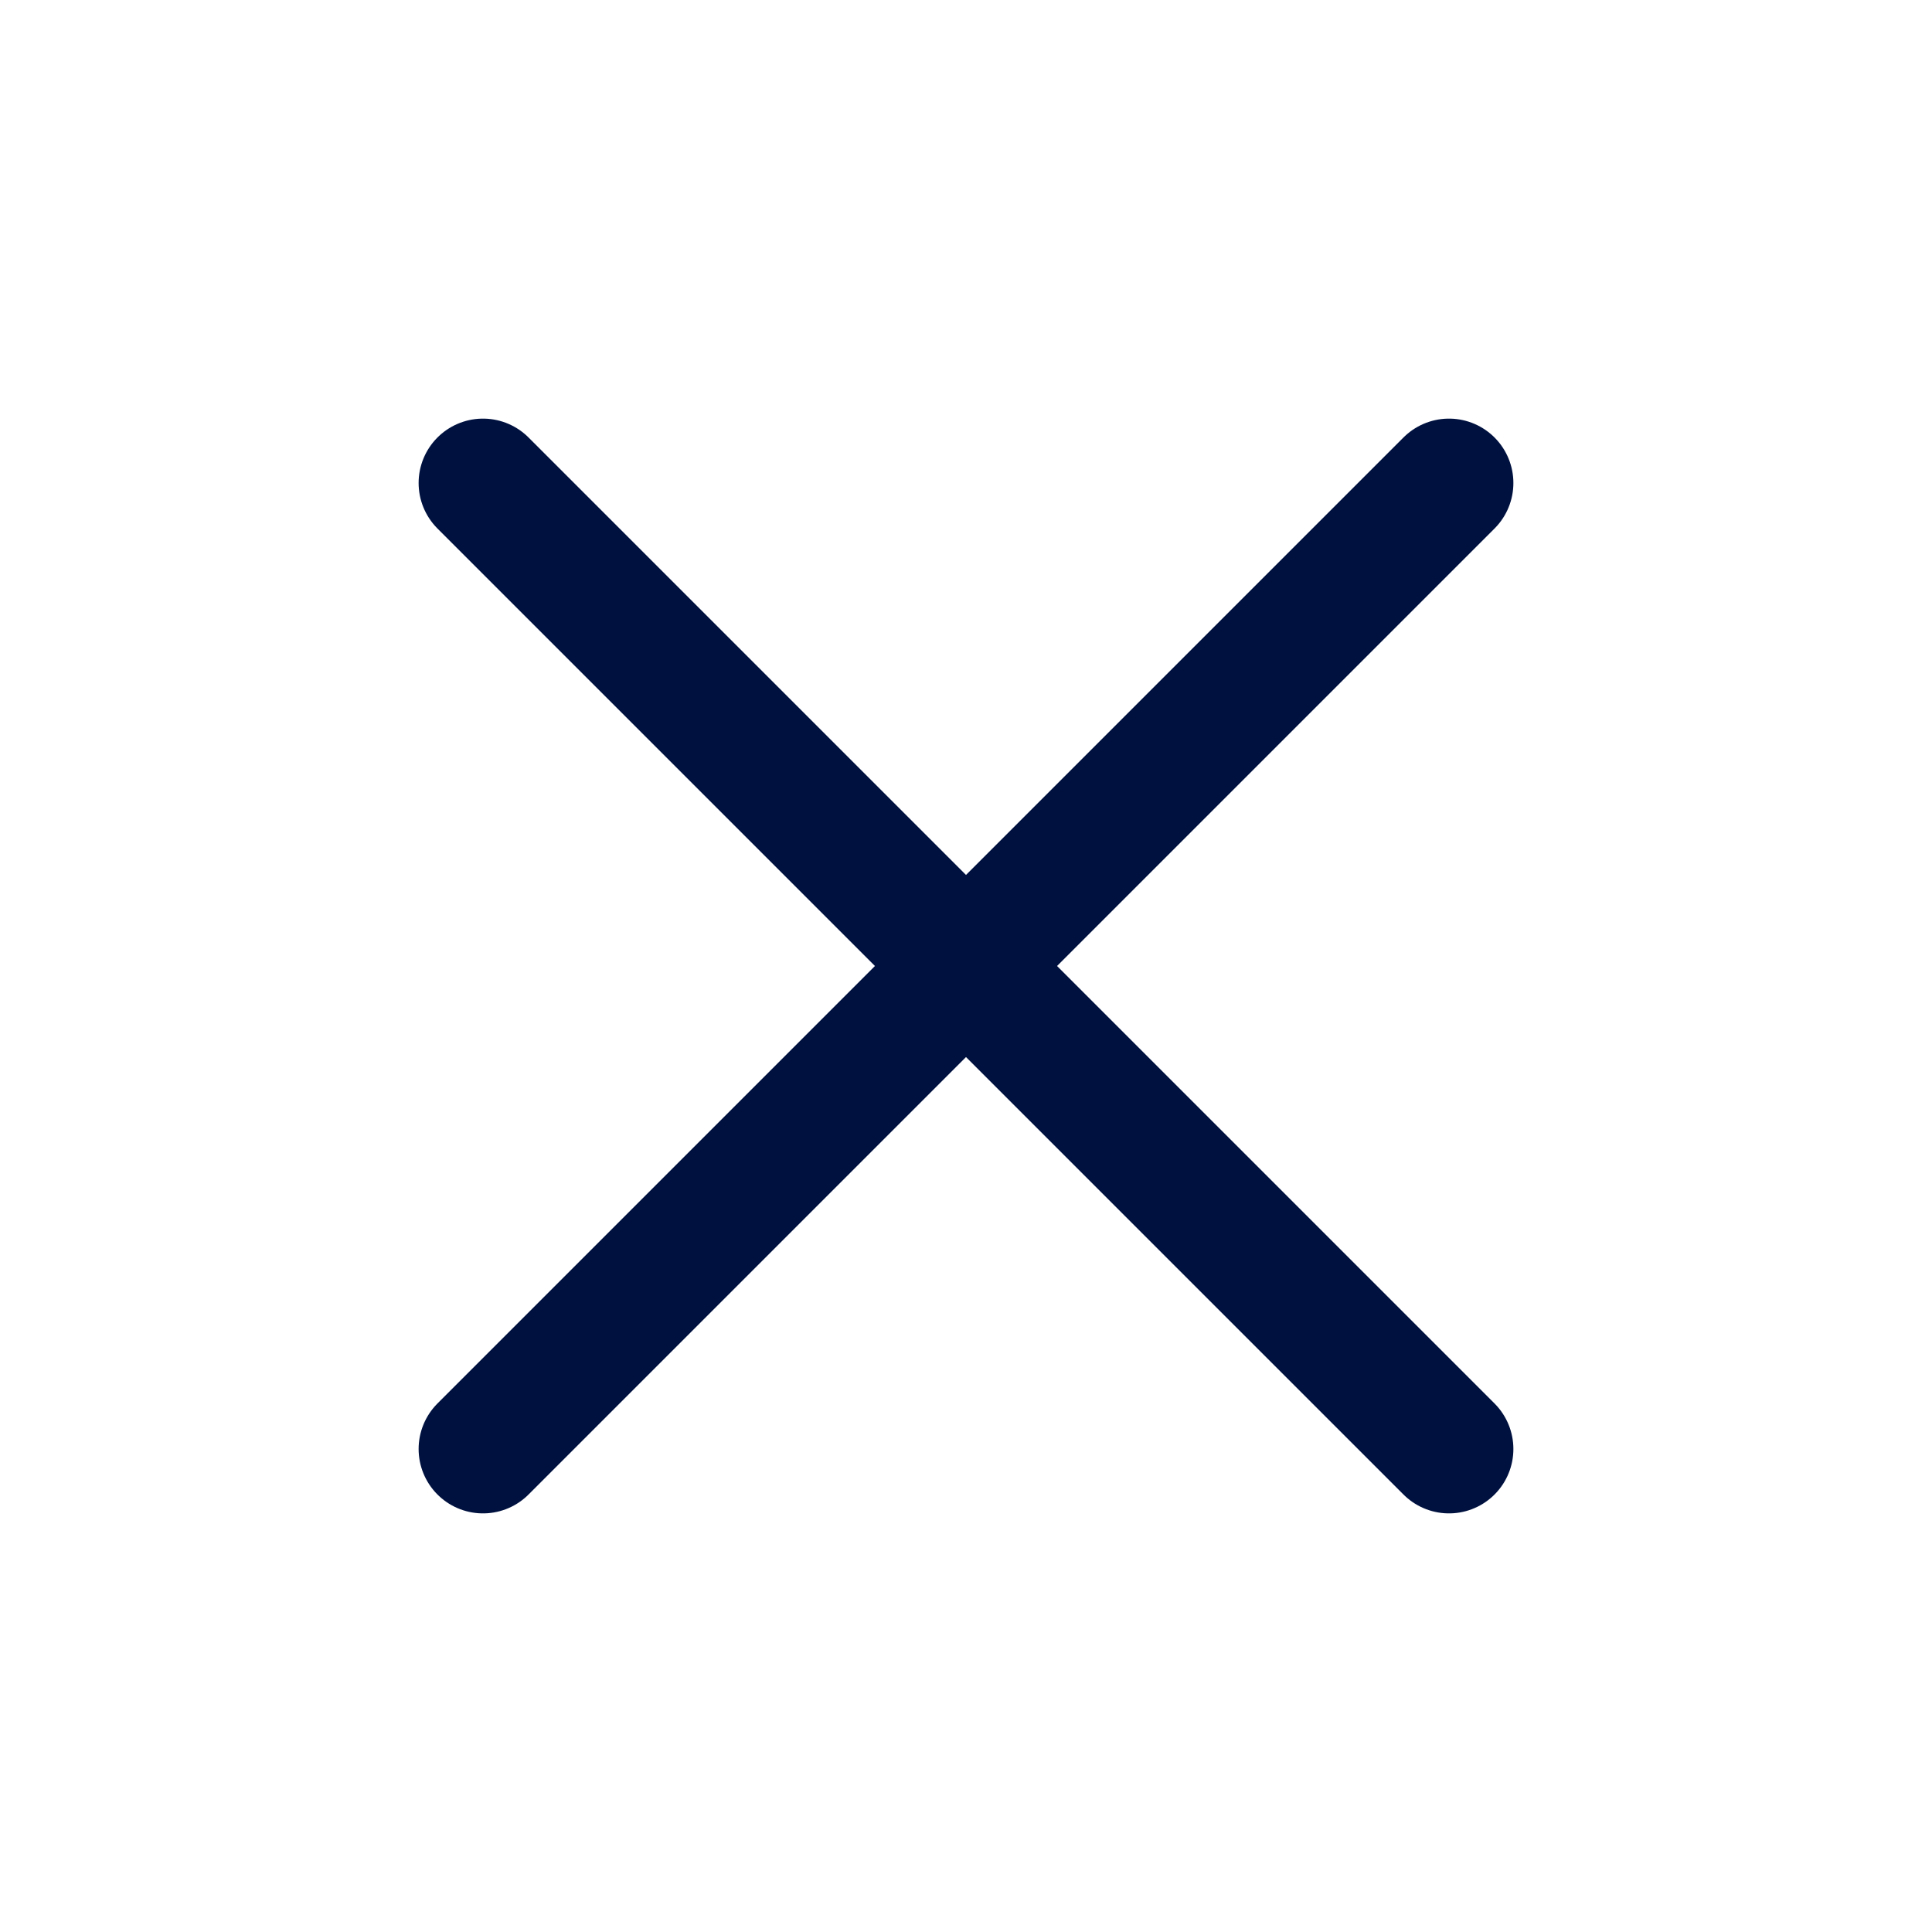
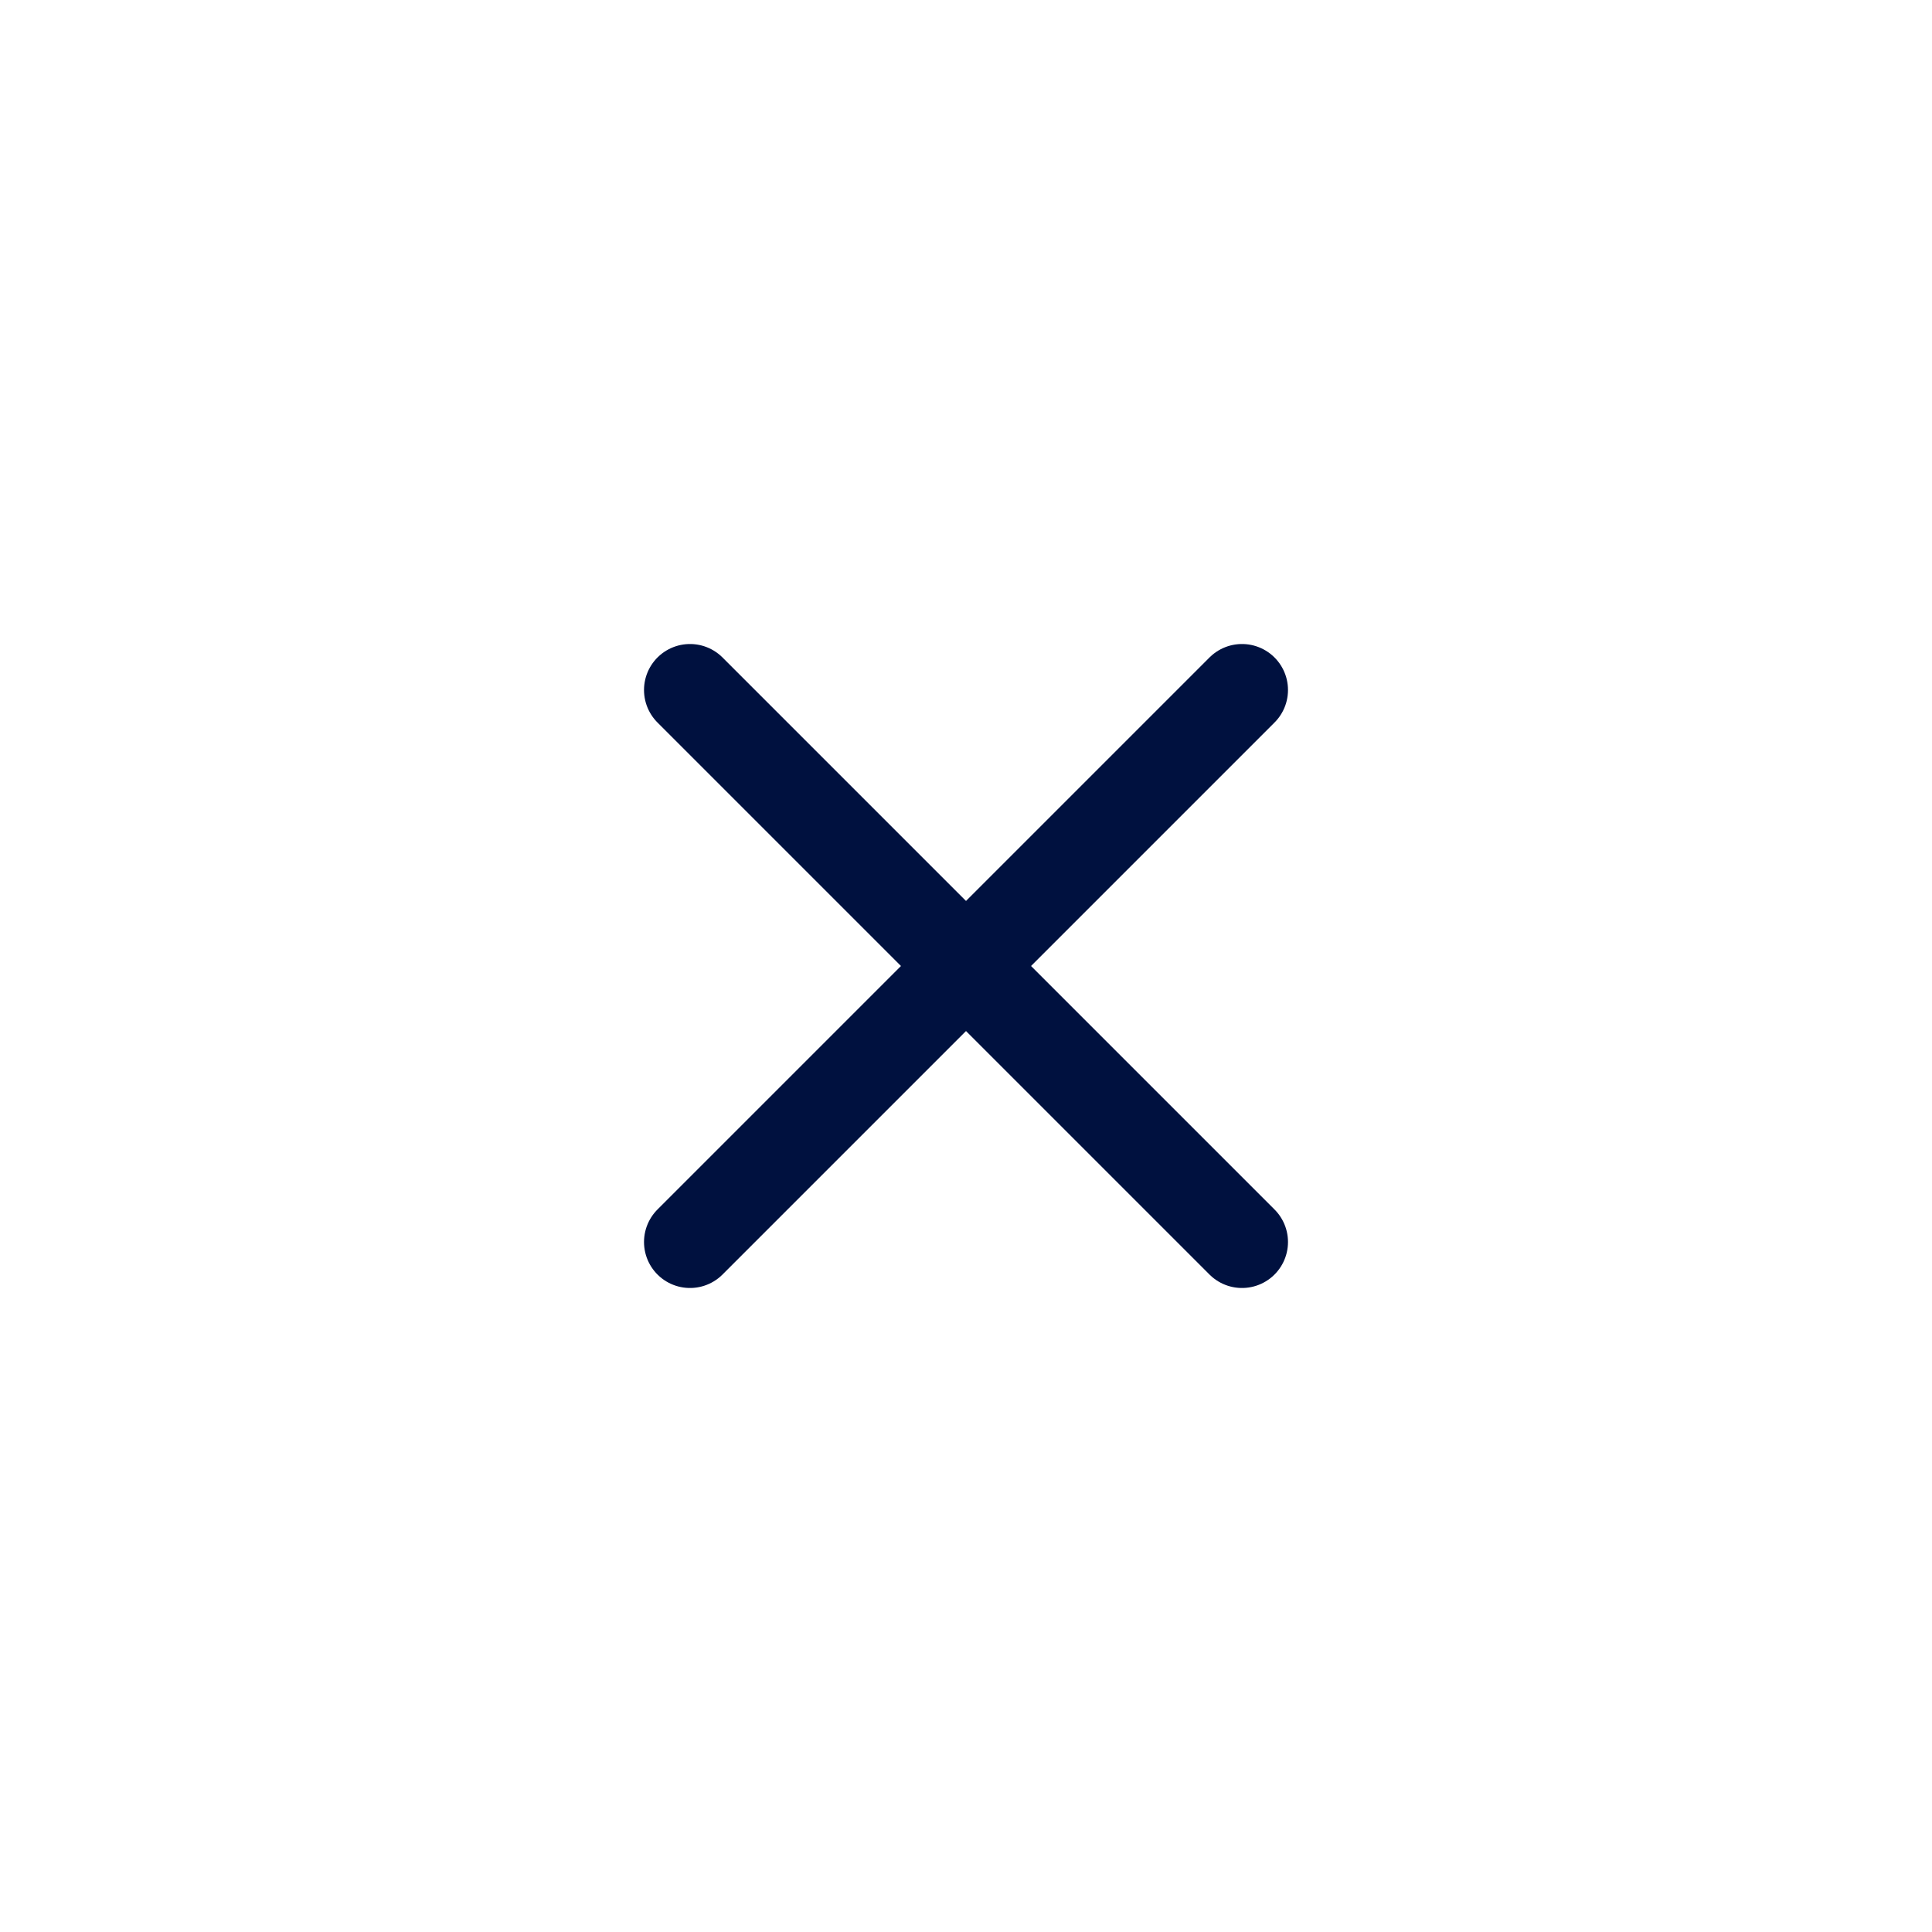
- <svg xmlns="http://www.w3.org/2000/svg" width="20" height="20" viewBox="0 0 20 20" fill="none">
-   <path d="M15 15L5 5" stroke="#00113F" stroke-width="1.333" stroke-linecap="round" stroke-linejoin="round" />
-   <path d="M5 15L15 5" stroke="#00113F" stroke-width="1.333" stroke-linecap="round" stroke-linejoin="round" />
+ <svg xmlns="http://www.w3.org/2000/svg" width="28" height="28" viewBox="0 0 28 28" fill="none">
+   <path d="M18 10L10 18" stroke="#00113F" stroke-width="1.333" stroke-linecap="round" stroke-linejoin="round" />
+   <path d="M10 10L18 18" stroke="#00113F" stroke-width="1.333" stroke-linecap="round" stroke-linejoin="round" />
</svg>
